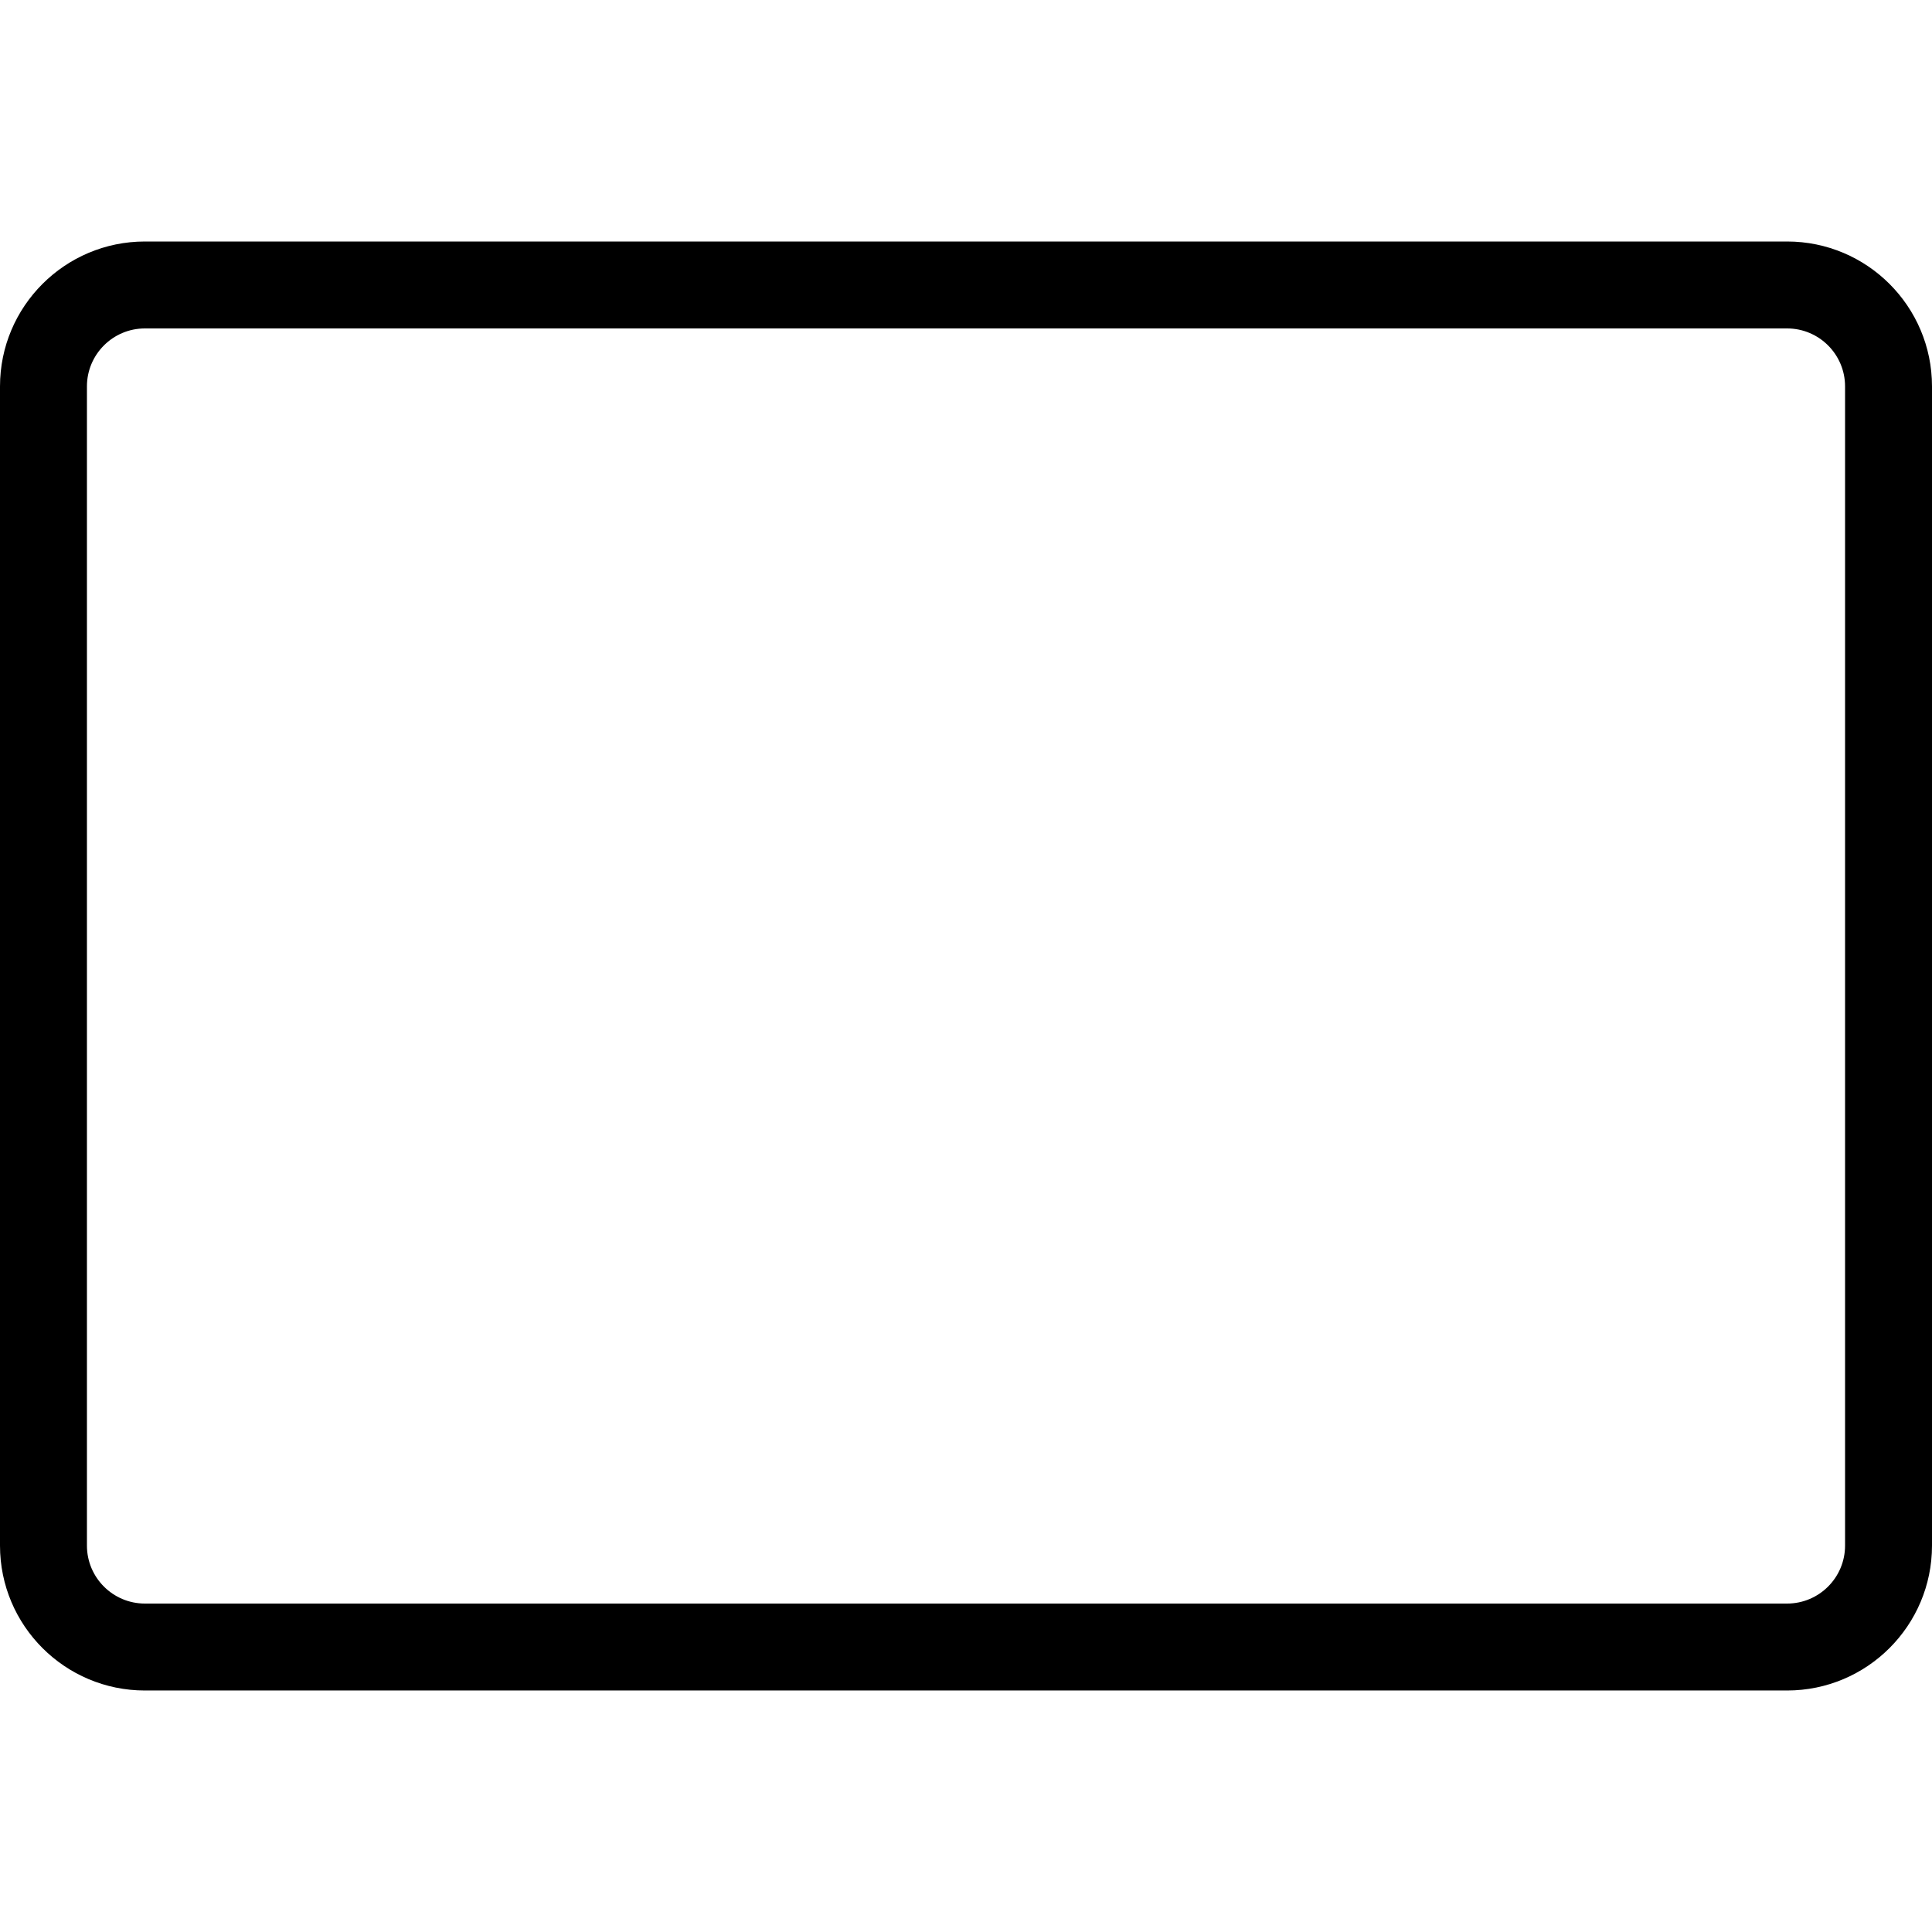
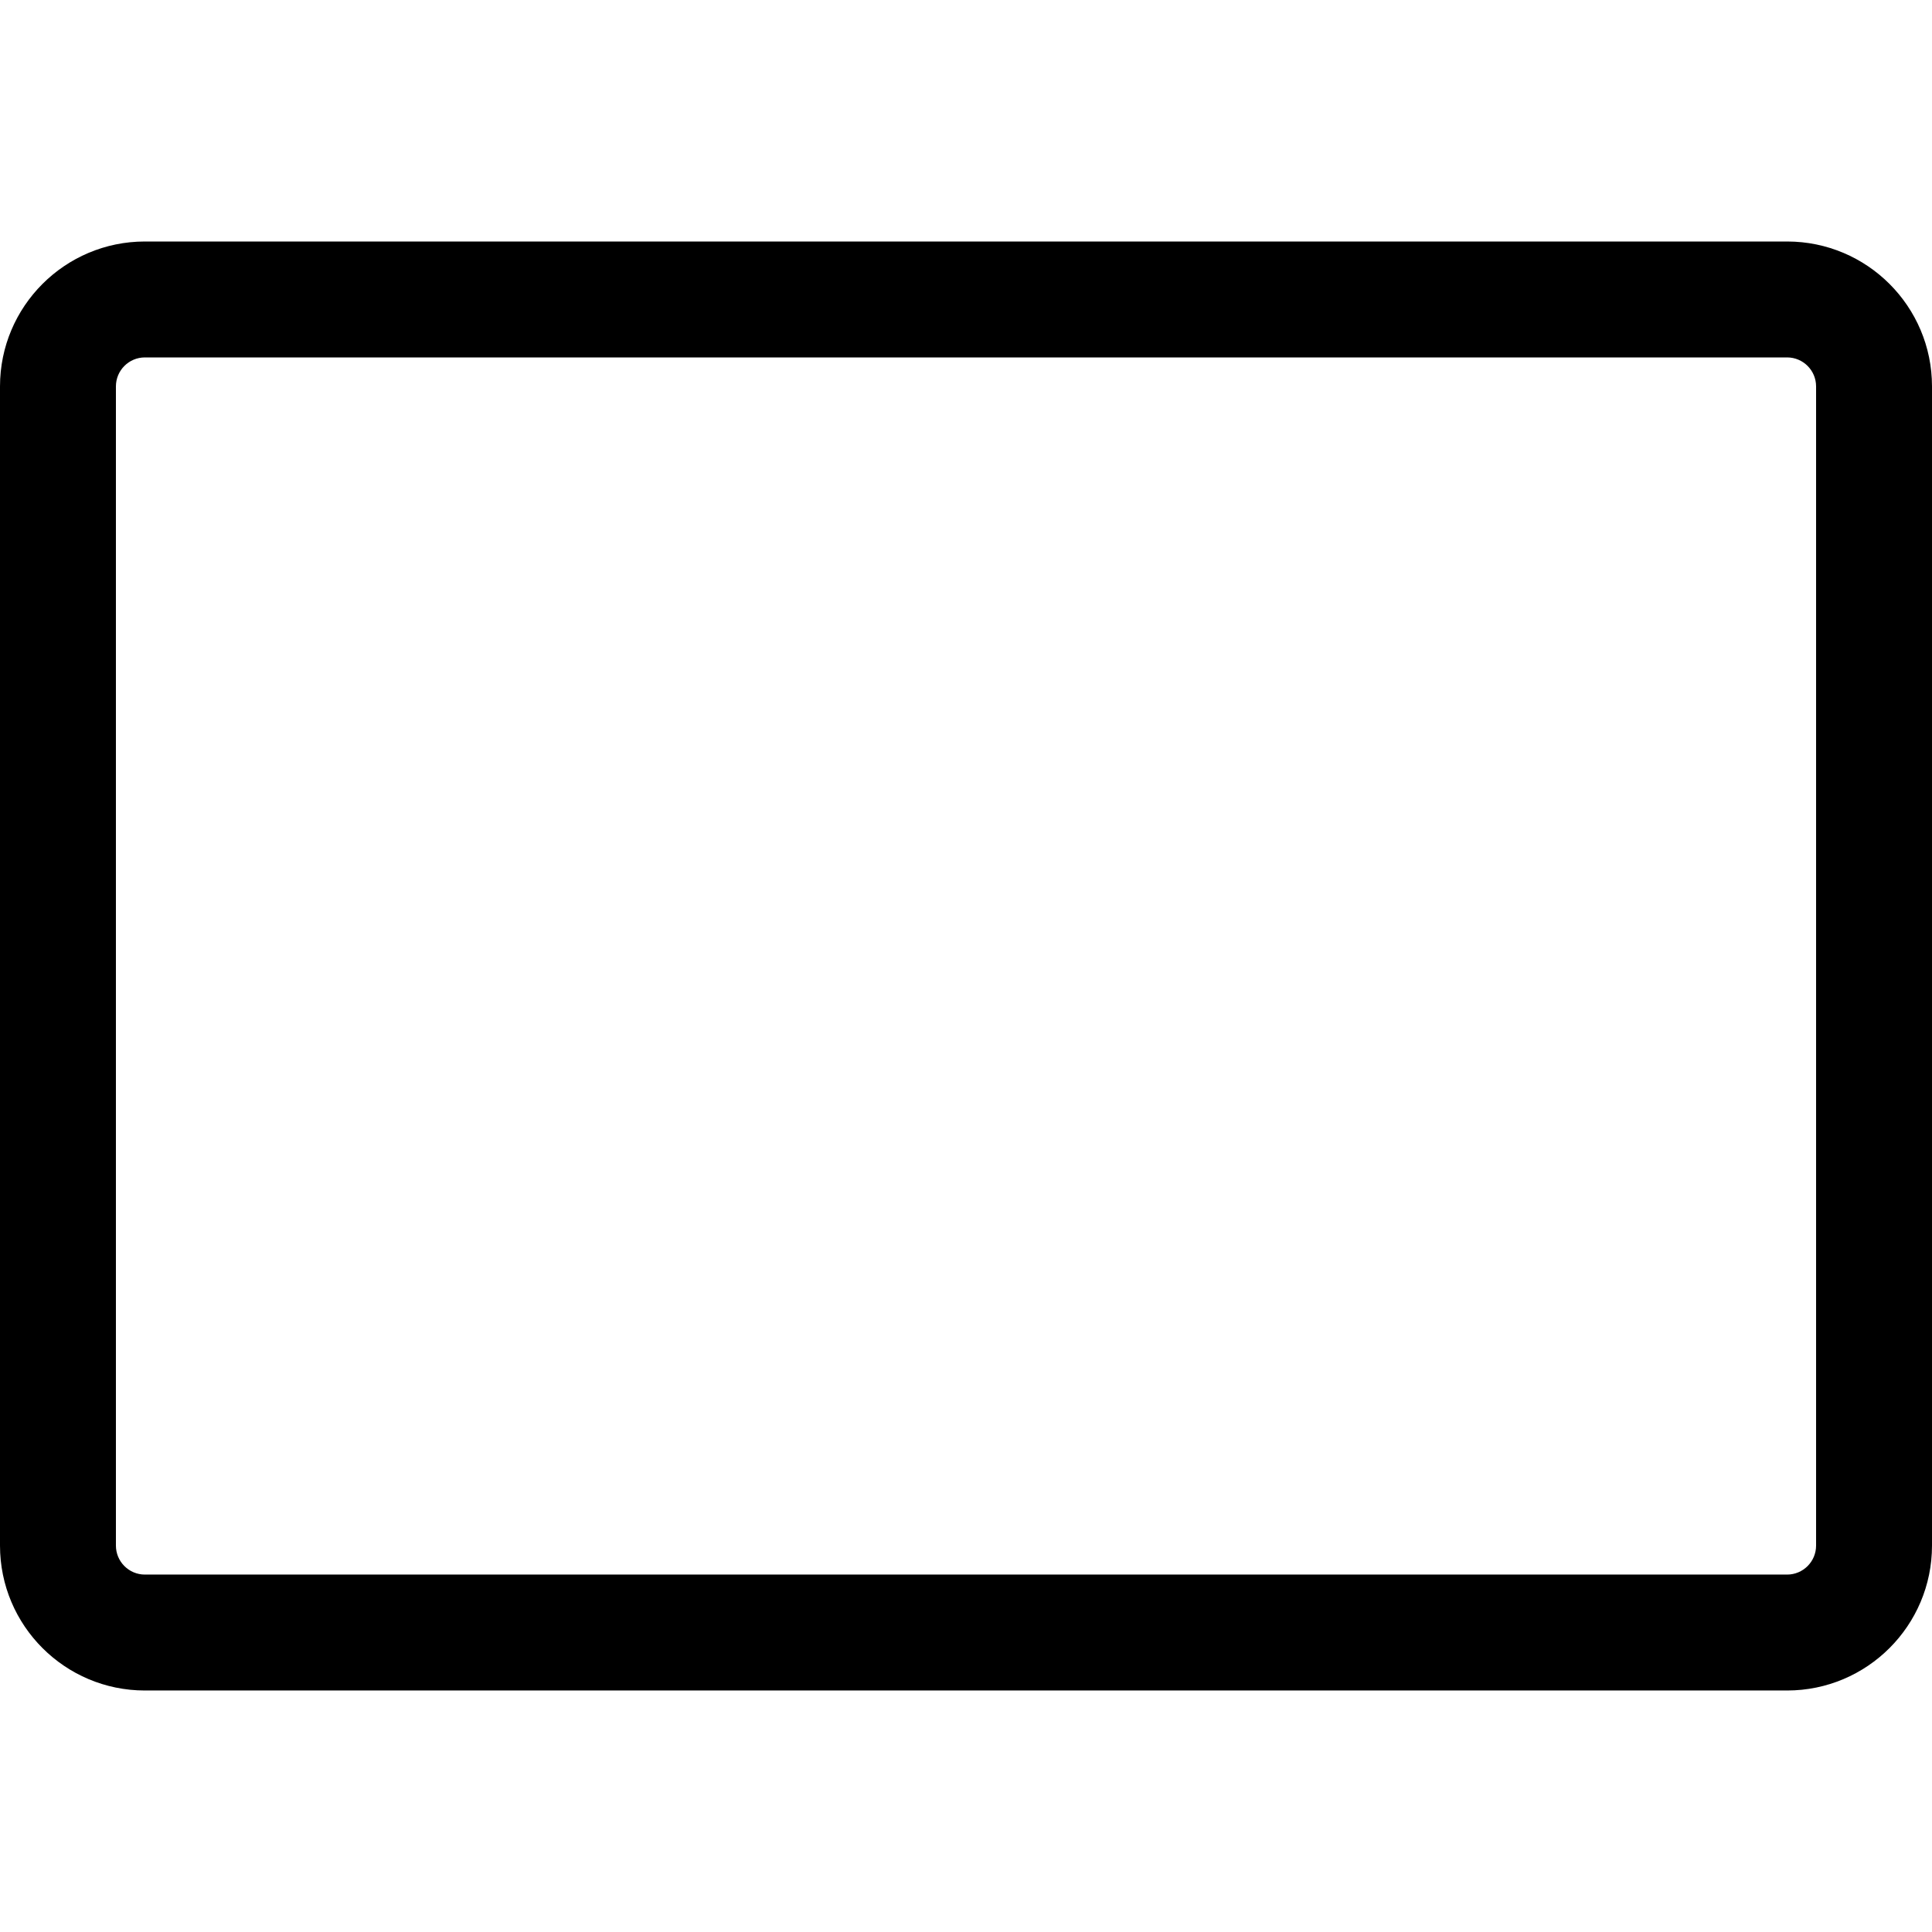
<svg xmlns="http://www.w3.org/2000/svg" width="100%" height="100%" viewBox="0 0 800 800" version="1.1" xml:space="preserve" style="fill-rule:evenodd;clip-rule:evenodd;stroke-linejoin:round;stroke-miterlimit:2;">
  <g transform="matrix(2.13889,0,0,2.15217,-247.378,-71.1388)">
-     <path d="M489.683,107.398L489.683,330.428C489.683,345.815 477.114,358.307 461.631,358.307L143.709,358.307C128.227,358.307 115.657,345.815 115.657,330.428L115.657,107.398C115.657,92.011 128.227,79.519 143.709,79.519L461.631,79.519C477.114,79.519 489.683,92.011 489.683,107.398ZM472.852,107.398C472.852,101.243 467.824,96.246 461.631,96.246L143.709,96.246C137.516,96.246 132.488,101.243 132.488,107.398L132.488,330.428C132.488,336.583 137.516,341.58 143.709,341.58L461.631,341.58C467.824,341.58 472.852,336.583 472.852,330.428L472.852,107.398Z" />
+     <path d="M489.683,107.398L489.683,330.428C489.683,345.815 477.114,358.307 461.631,358.307L143.709,358.307C128.227,358.307 115.657,345.815 115.657,330.428L115.657,107.398C115.657,92.011 128.227,79.519 143.709,79.519L461.631,79.519C477.114,79.519 489.683,92.011 489.683,107.398ZM467.242,107.398C467.242,104.32 464.728,101.822 461.631,101.822L143.709,101.822C140.612,101.822 138.098,104.32 138.098,107.398L138.098,330.428C138.098,333.506 140.612,336.004 143.709,336.004L461.631,336.004C464.728,336.004 467.242,333.506 467.242,330.428L467.242,107.398Z" />
  </g>
</svg>
